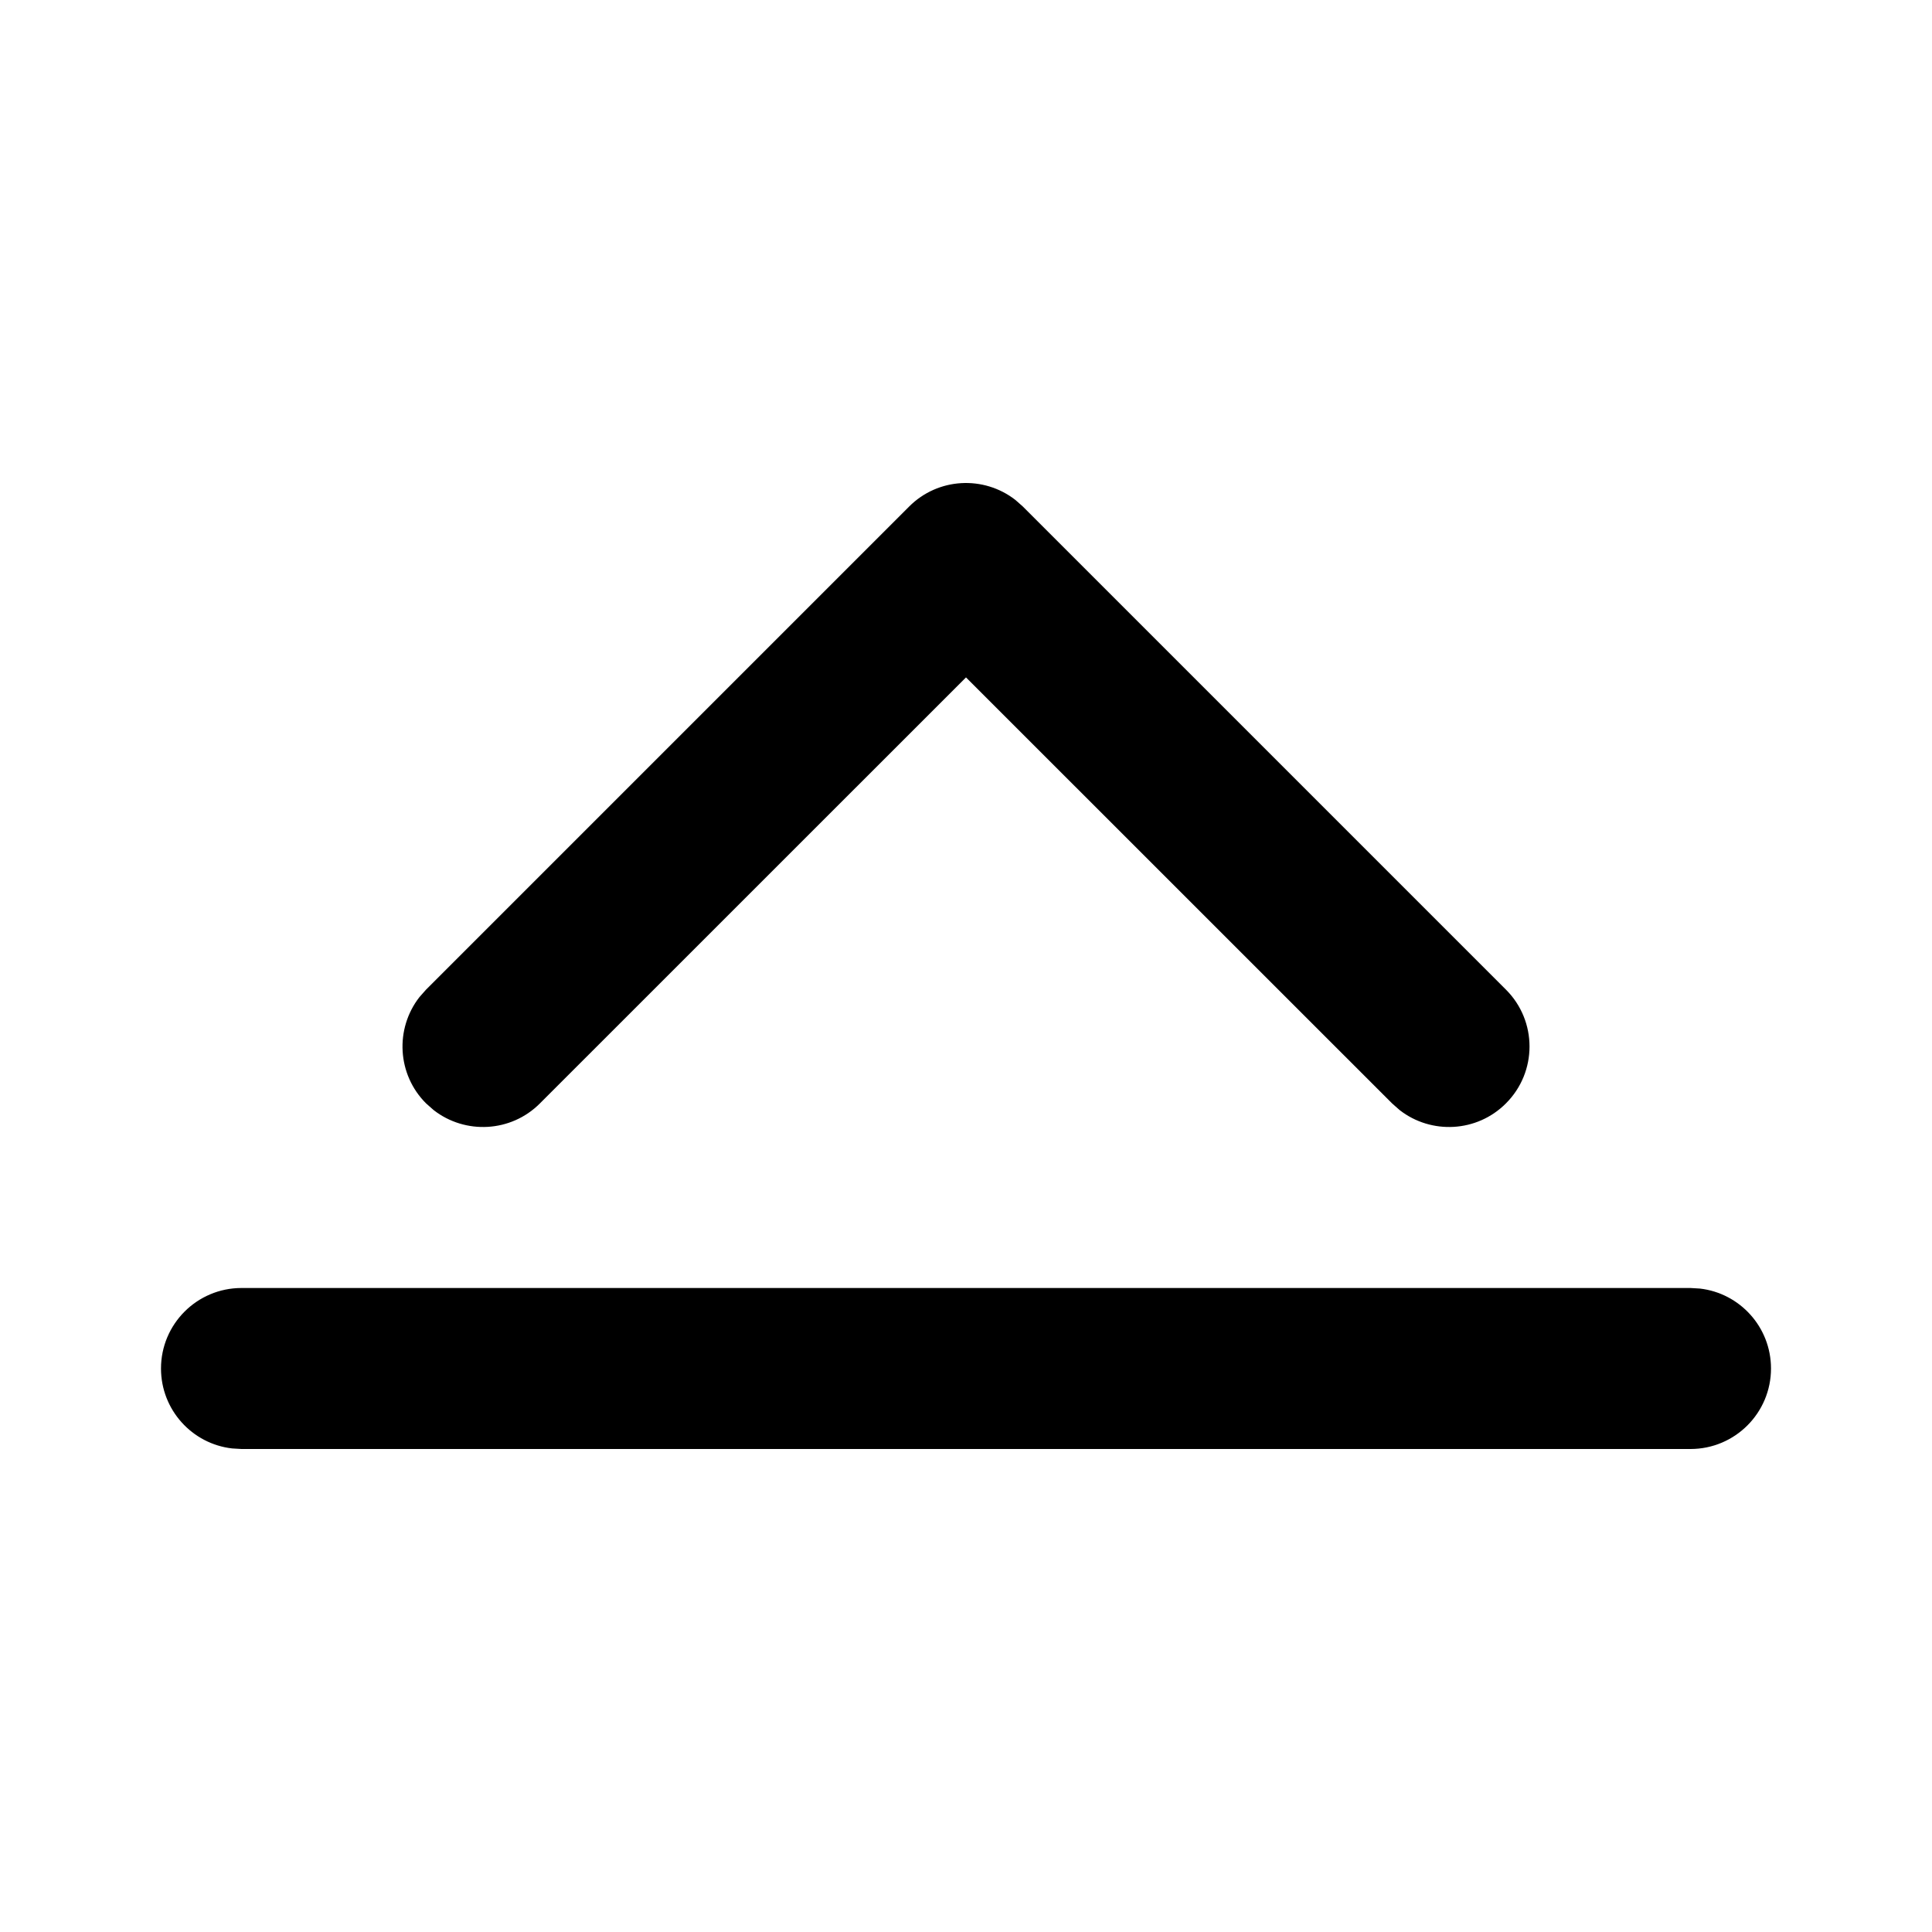
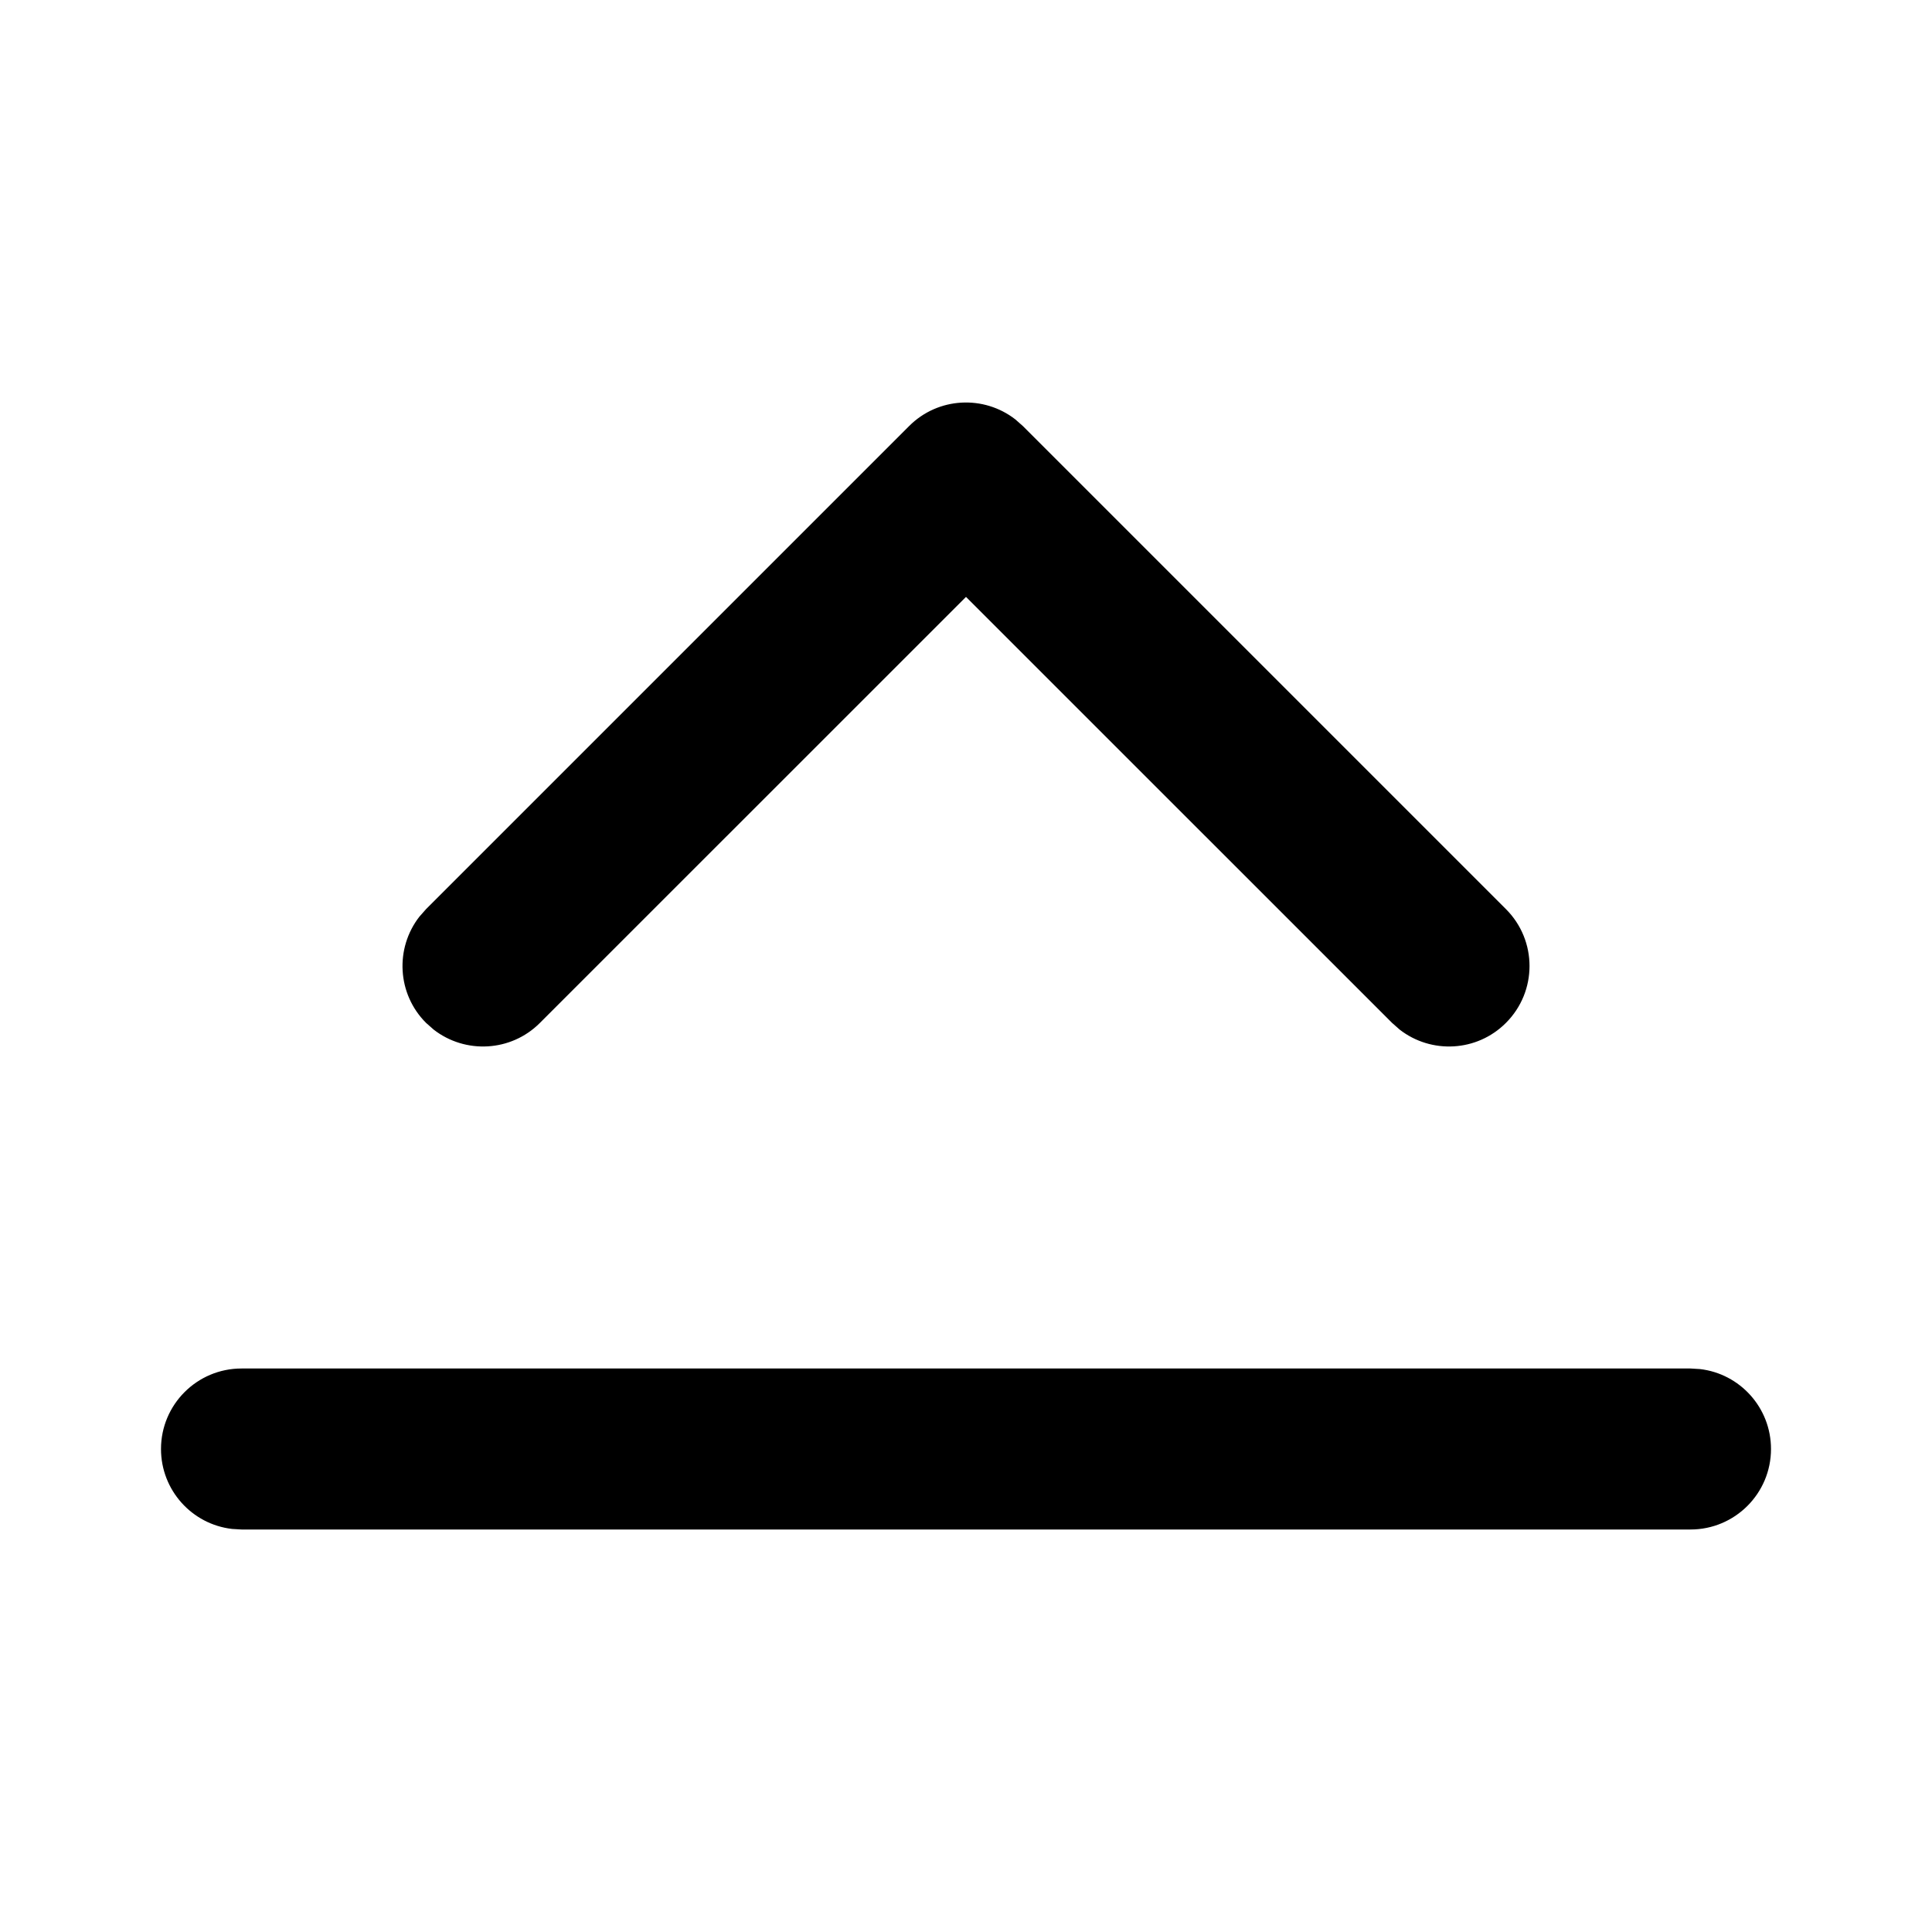
<svg xmlns="http://www.w3.org/2000/svg" width="24" height="24" viewBox="0 0 24 24">
-   <path d="M5.387,10.21 C5.779,9.905 6.347,9.932 6.707,10.293 L6.707,10.293 L12,15.585 L17.293,10.293 L17.387,10.21 C17.779,9.905 18.347,9.932 18.707,10.293 C19.098,10.683 19.098,11.317 18.707,11.707 L18.707,11.707 L12.707,17.707 L12.613,17.79 C12.221,18.095 11.653,18.068 11.293,17.707 L11.293,17.707 L5.293,11.707 L5.21,11.613 C4.905,11.221 4.932,10.653 5.293,10.293 L5.293,10.293 Z M21,6 C21.552,6 22,6.448 22,7 C22,7.513 21.614,7.936 21.117,7.993 L21,8 L3,8 C2.448,8 2,7.552 2,7 C2,6.487 2.386,6.064 2.883,6.007 L3,6 L21,6 Z" transform="matrix(1 0 0 -1 0 24)" />
+   <path d="M5.387,11.21 C5.779,10.905 6.347,10.932 6.707,11.293 L6.707,11.293 L12,16.585 L17.293,11.293 L17.387,11.21 C17.779,10.905 18.347,10.932 18.707,11.293 C19.098,11.683 19.098,12.317 18.707,12.707 L18.707,12.707 L12.707,18.707 L12.613,18.79 C12.221,19.095 11.653,19.068 11.293,18.707 L11.293,18.707 L5.293,12.707 L5.21,12.613 C4.905,12.221 4.932,11.653 5.293,11.293 L5.293,11.293 Z M21,5 C21.552,5 22,5.448 22,6 C22,6.513 21.614,6.936 21.117,6.993 L21,7 L3,7 C2.448,7 2,6.552 2,6 C2,5.487 2.386,5.064 2.883,5.007 L3,5 L21,5 Z" transform="matrix(1 0 0 -1 0 24)" />
</svg>
